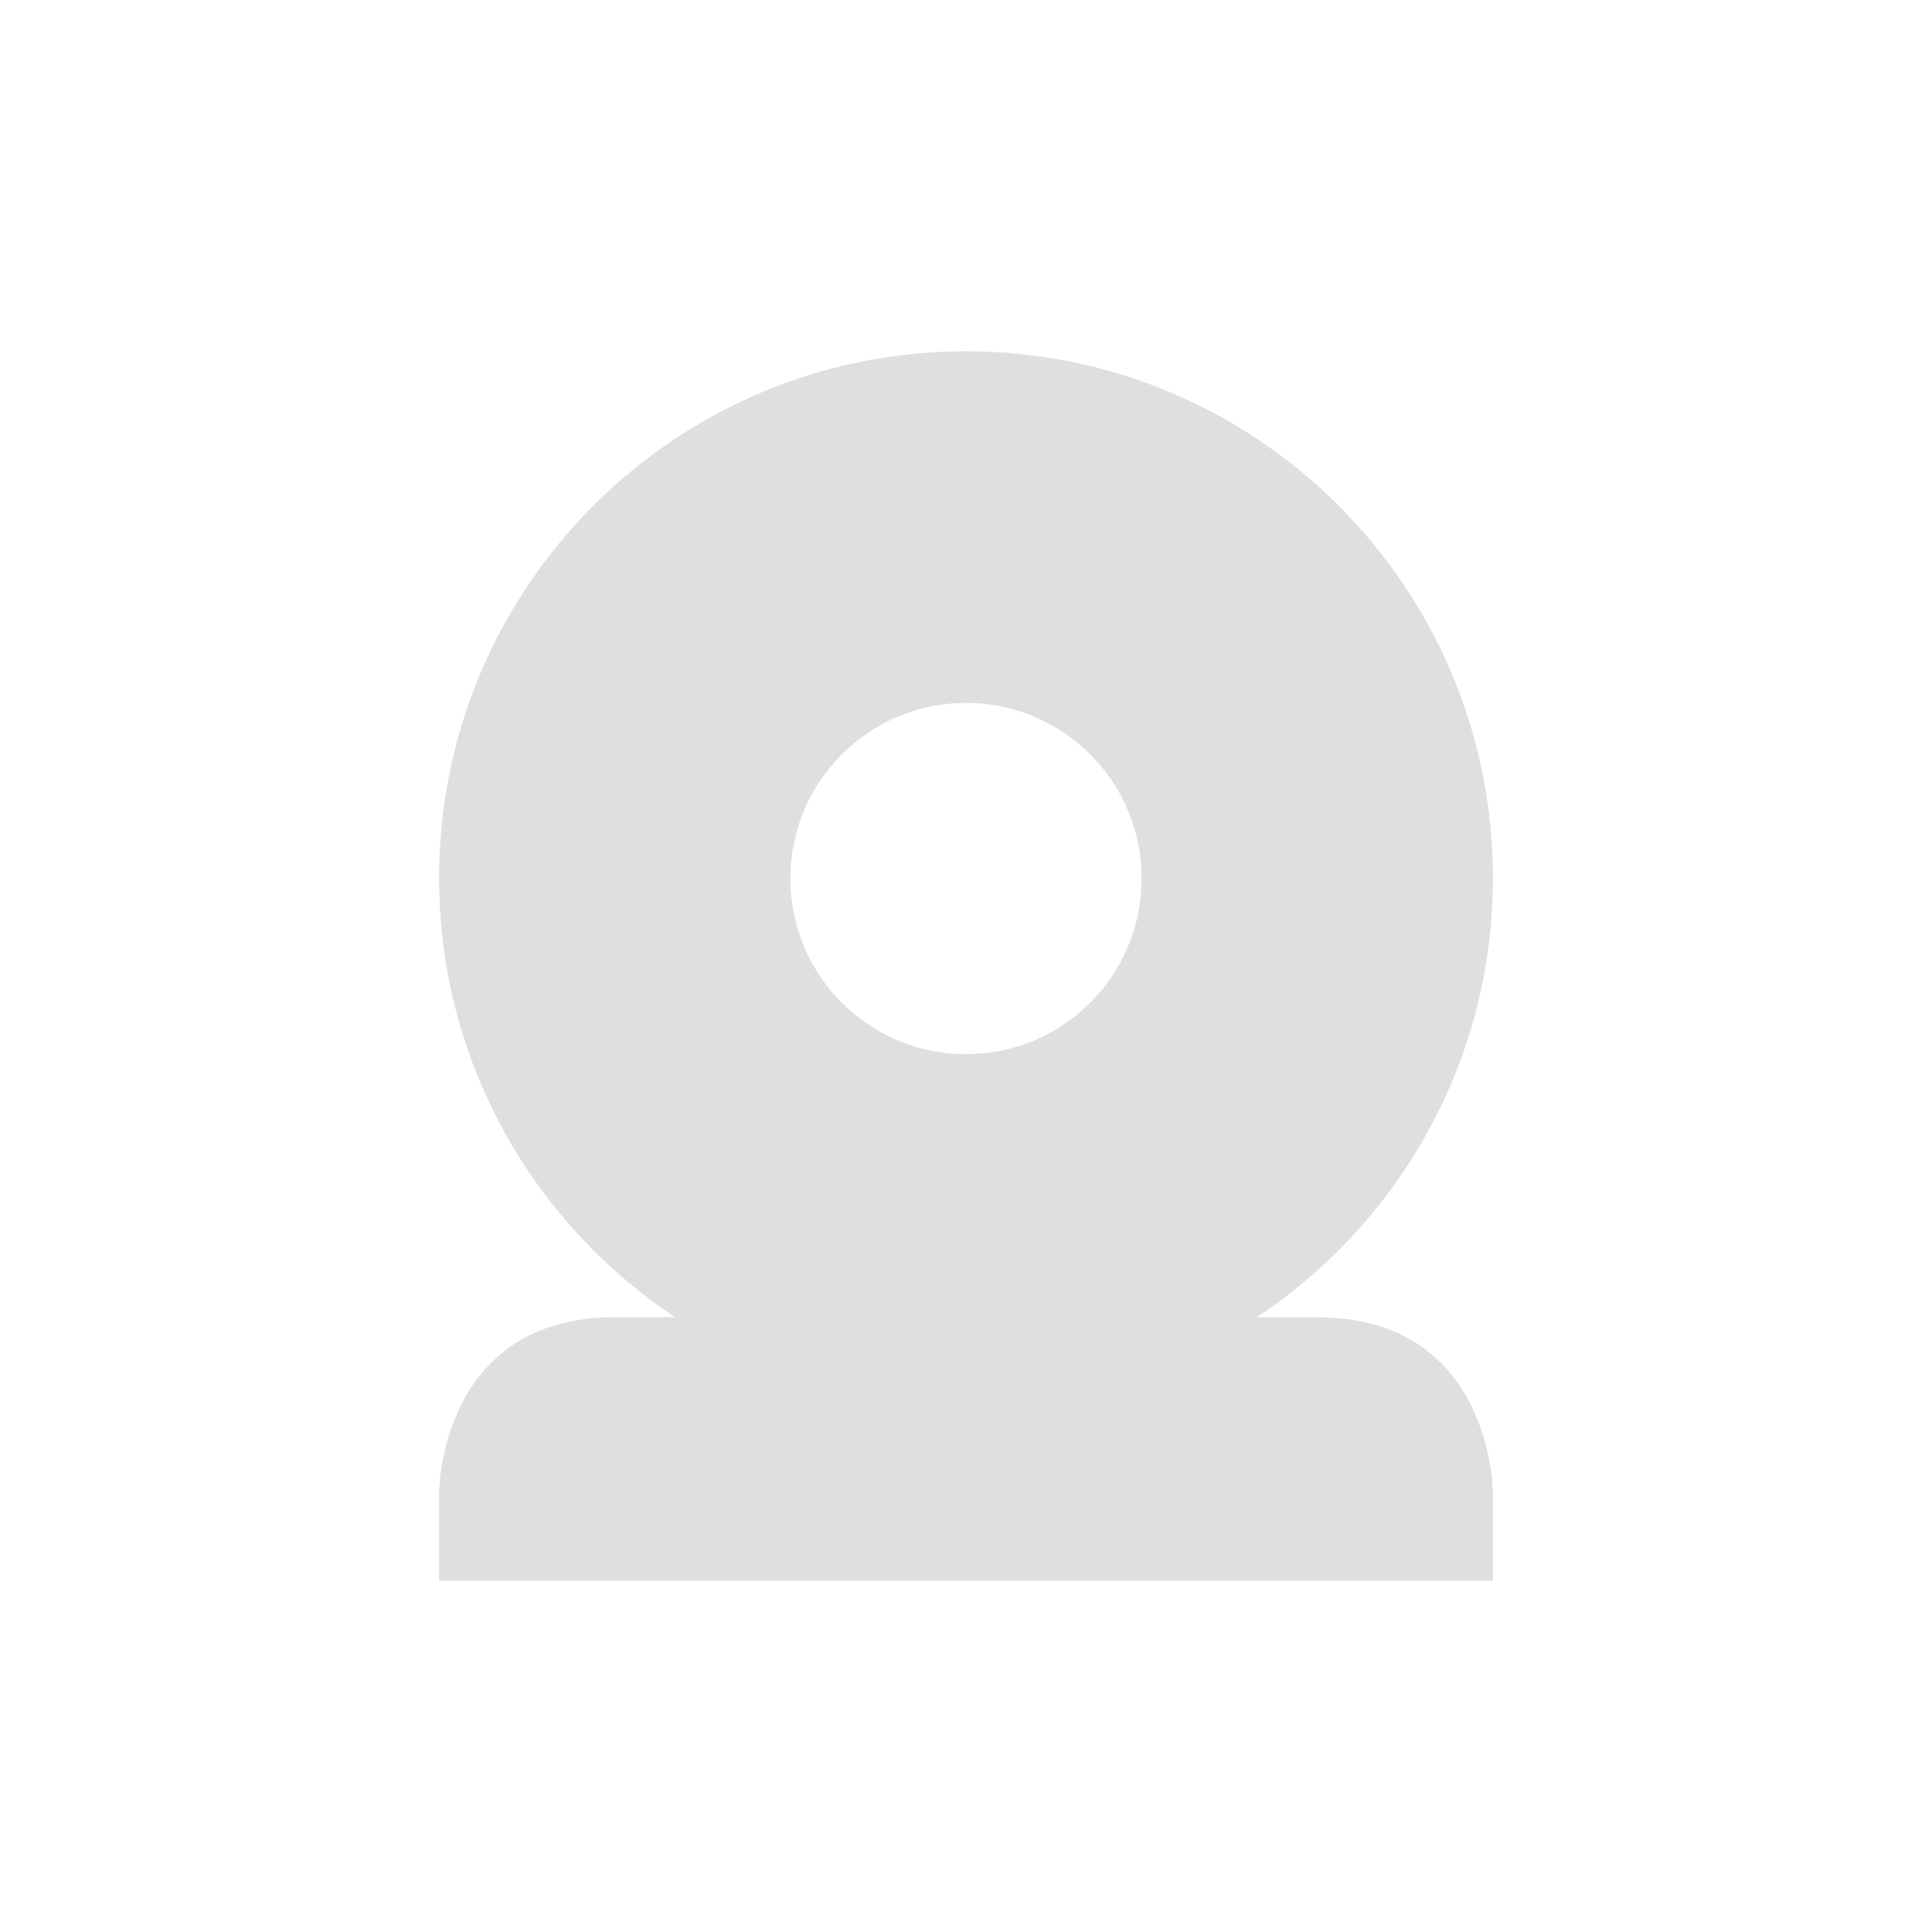
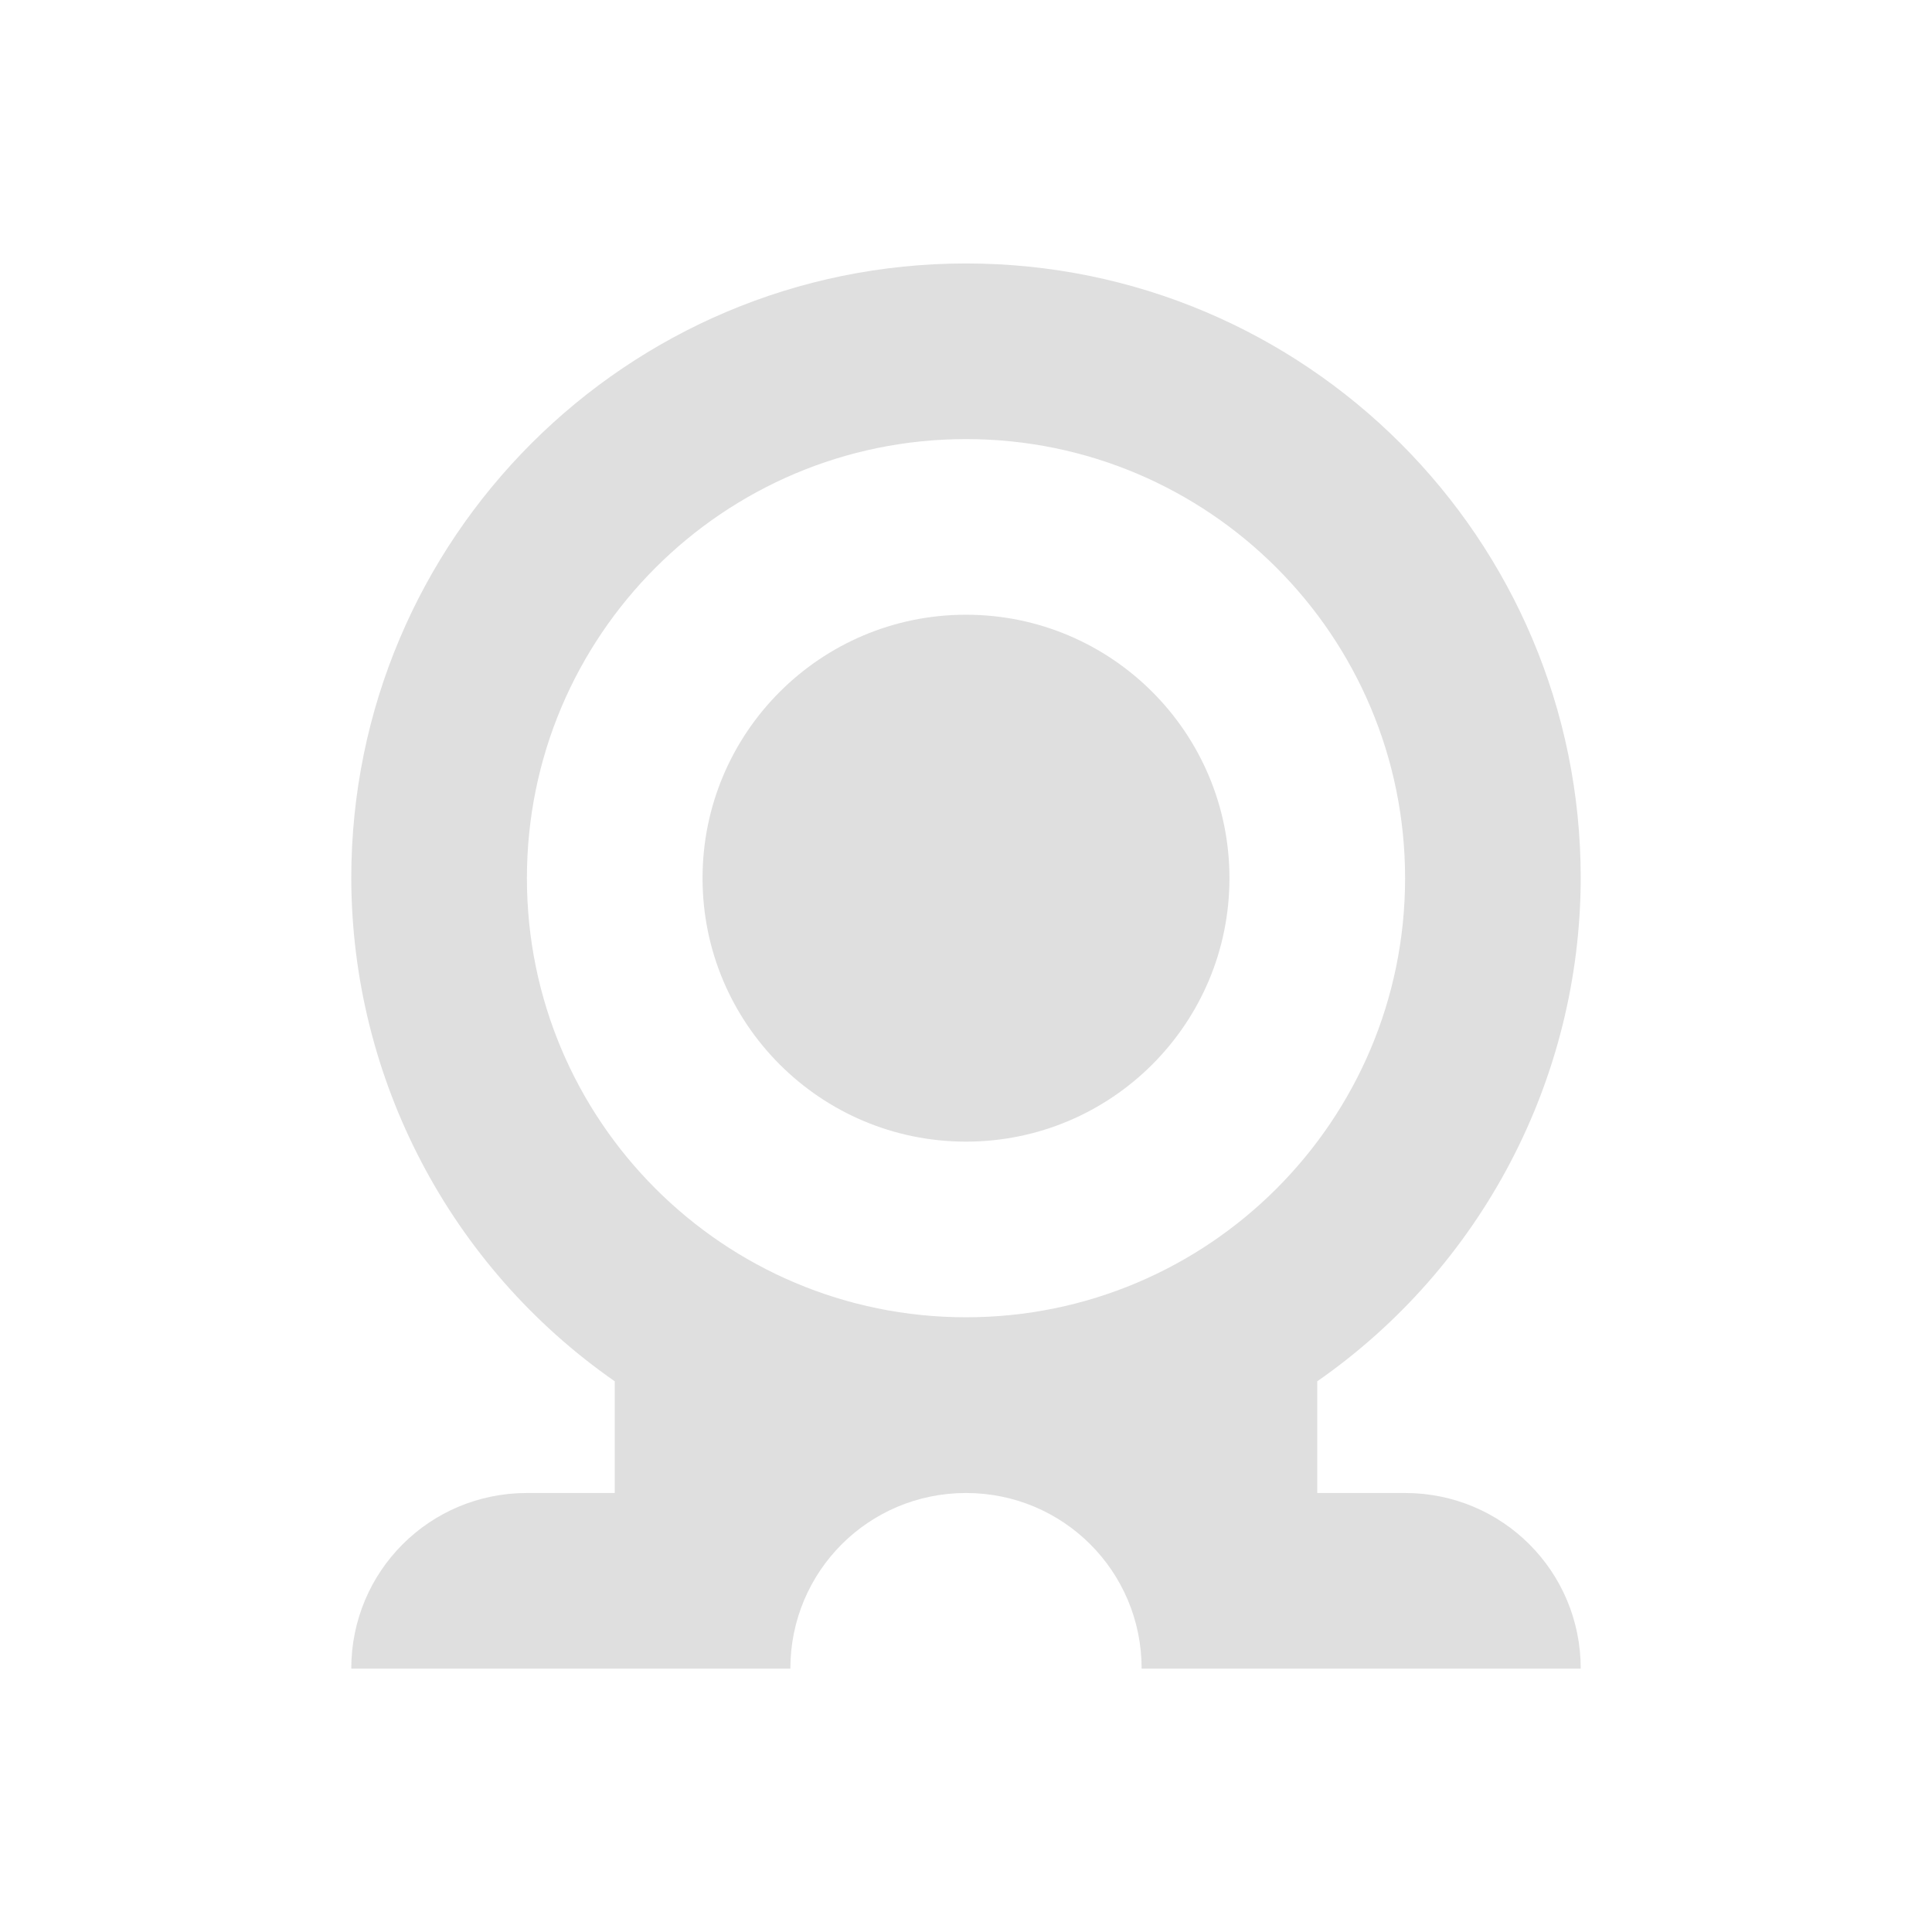
<svg xmlns="http://www.w3.org/2000/svg" width="22" height="22" version="1.1">
  <defs>
-     <style id="current-color-scheme" type="text/css">
-    .ColorScheme-Text { color:#dfdfdf; } .ColorScheme-Highlight { color:#4285f4; }
-   </style>
+     <style id="current-color-scheme" type="text/css">.ColorScheme-Text { color:#dfdfdf; } .ColorScheme-Highlight { color:#4285f4; }</style>
  </defs>
-   <path style="fill:currentColor" class="ColorScheme-Text" d="m11 4c-3.314 0-6 2.686-6 6 0 2.087 1.071 3.925 2.688 5h-0.688c-2 0-2 2-2 2v1h12v-1s0-2-2-2h-0.688c1.617-1.075 2.688-2.913 2.688-5 0-3.314-2.686-6-6-6zm0 4.004a2 2 0 0 1 2 2 2 2 0 0 1 -2 2 2 2 0 0 1 -2 -2 2 2 0 0 1 2 -2z" />
+   <path class="ColorScheme-Text" d="m11 3a7 7 0 0 0-7 7 7 7 0 0 0 3 5.729v1.272h-1c-1.108 0-2 0.892-2 2h5c0-1.108 0.892-2 2-2 1.108 0 2 0.892 2 2h5c0-1.108-0.892-2-2-2h-1v-1.272a7 7 0 0 0 3-5.729 7 7 0 0 0-7-7zm0 2a5 5 0 0 1 5 5 5 5 0 0 1-5 5 5 5 0 0 1-5-5 5 5 0 0 1 5-5z" fill="currentColor" />
+   <circle class="ColorScheme-Text" cx="11" cy="10" r="3" fill="currentColor" />
</svg>
